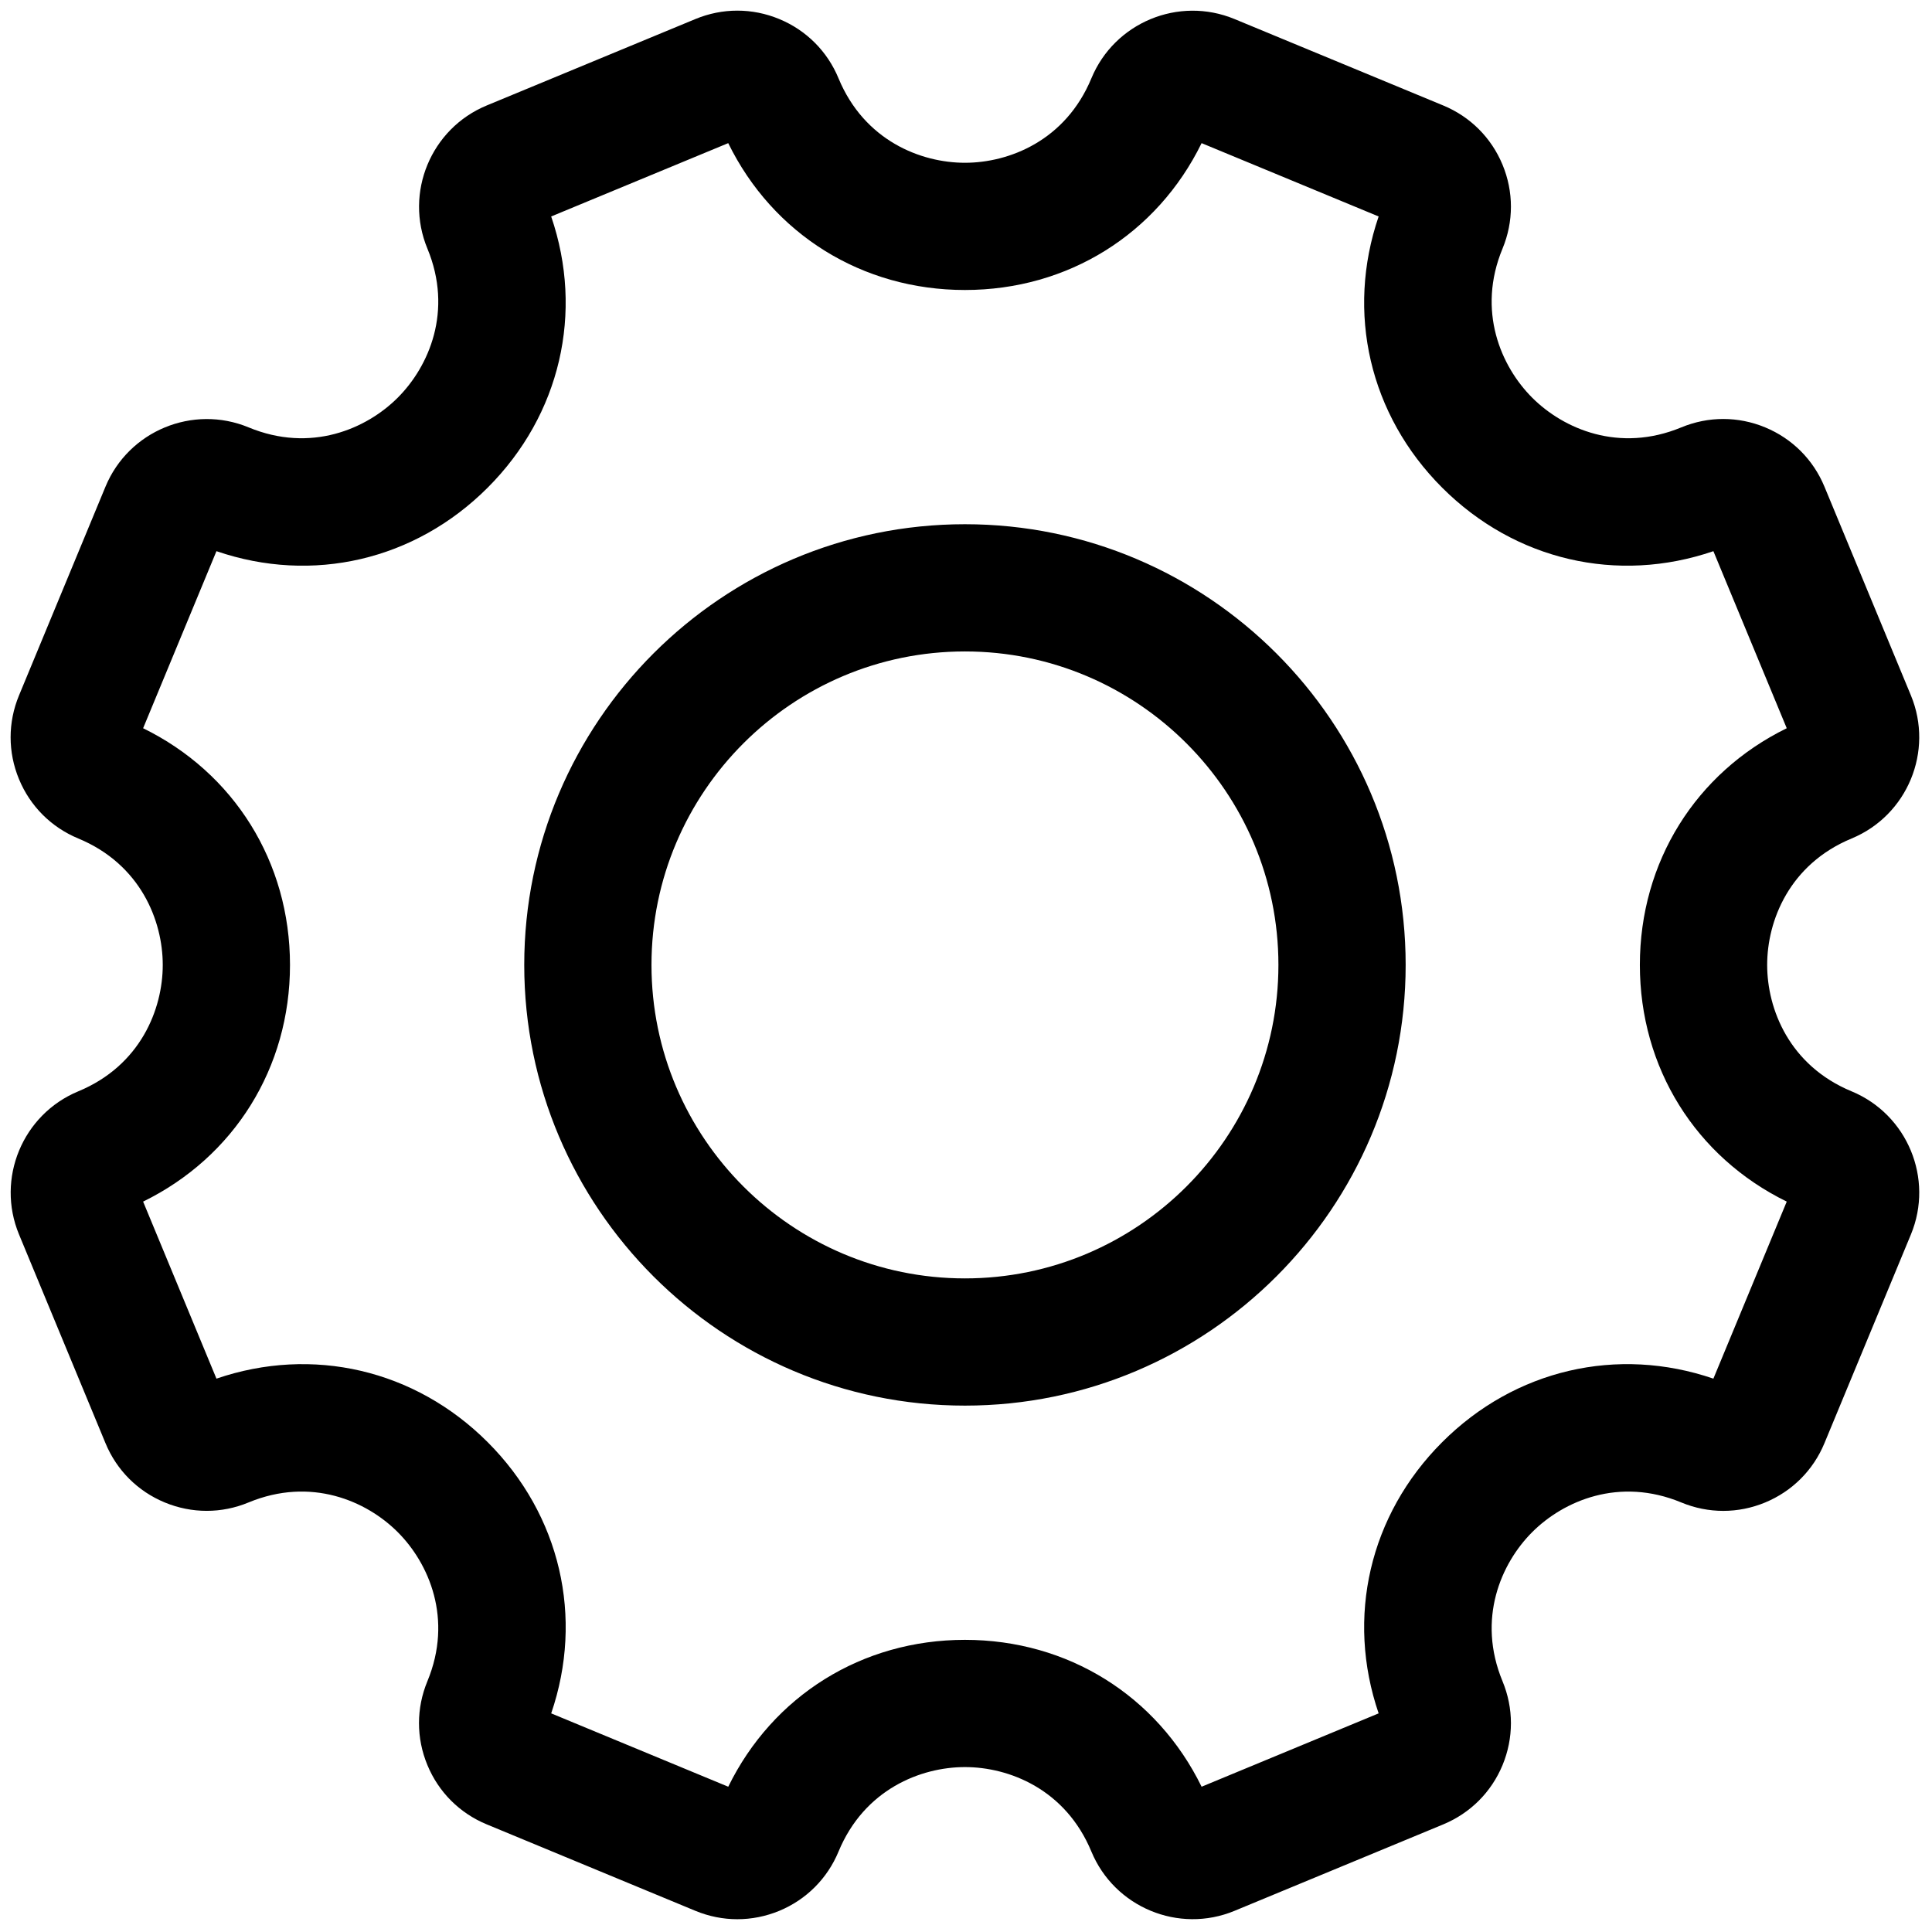
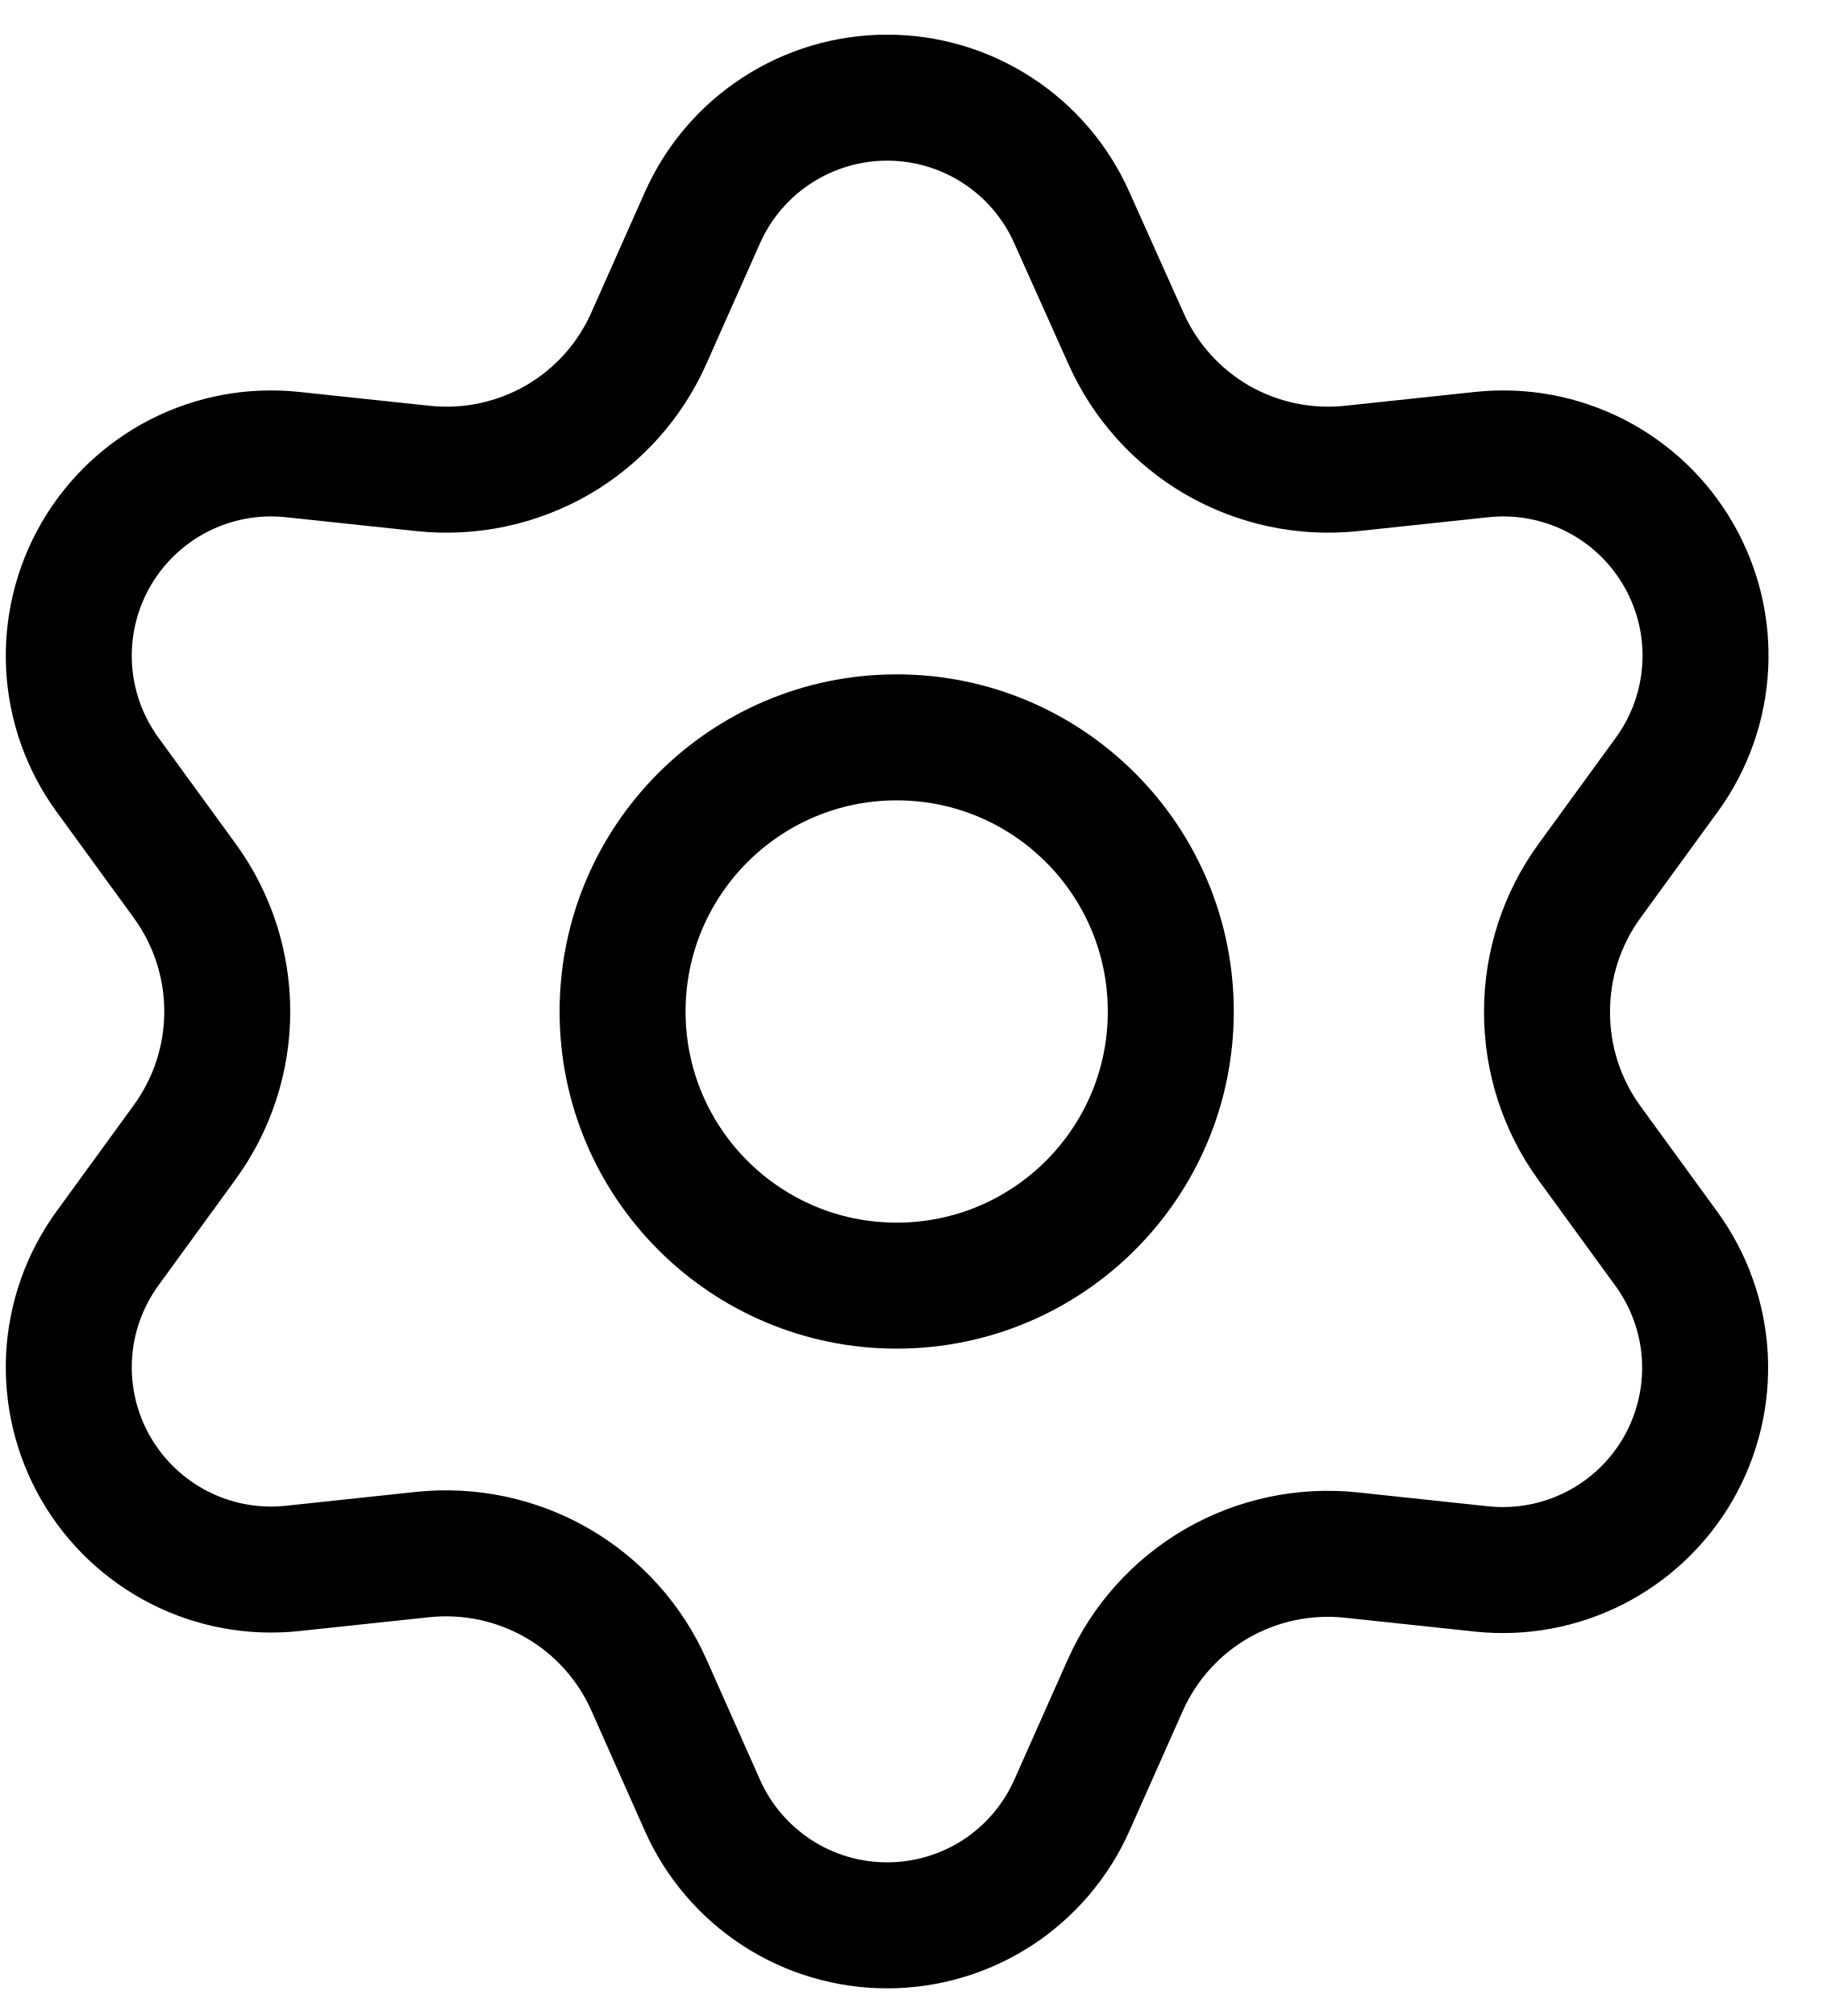
- <svg xmlns="http://www.w3.org/2000/svg" version="1.1" width="256" height="256" viewBox="0 0 256 256" xml:space="preserve">
-   <defs />
-   <g style="stroke: none; stroke-width: 0; stroke-dasharray: none; stroke-linecap: butt; stroke-linejoin: miter; stroke-miterlimit: 10; fill: none; fill-rule: nonzero; opacity: 1;" transform="translate(1.406593 1.406593) scale(2.81 2.81)">
-     <path d="M 34.268 90 c -0.669 0 -1.338 -0.132 -1.975 -0.395 l -9.845 -4.079 c -1.274 -0.527 -2.267 -1.519 -2.795 -2.795 c -0.528 -1.274 -0.528 -2.679 0 -3.953 c 1.216 -2.936 0.075 -5.558 -1.399 -7.032 c -1.474 -1.475 -4.094 -2.615 -7.033 -1.399 c -1.273 0.529 -2.677 0.528 -3.952 0.001 c -1.275 -0.528 -2.268 -1.52 -2.795 -2.795 l -4.078 -9.844 c -1.089 -2.63 0.164 -5.657 2.794 -6.748 C 6.128 49.745 7.174 47.085 7.174 45 c 0 -2.084 -1.046 -4.745 -3.983 -5.962 c -1.274 -0.528 -2.267 -1.52 -2.795 -2.795 c -0.528 -1.274 -0.528 -2.678 0 -3.952 l 4.078 -9.844 c 1.09 -2.631 4.12 -3.883 6.747 -2.795 c 2.936 1.216 5.558 0.075 7.033 -1.399 c 1.474 -1.474 2.616 -4.095 1.399 -7.032 c -1.09 -2.631 0.164 -5.657 2.795 -6.747 l 9.844 -4.077 c 1.274 -0.528 2.678 -0.528 3.953 0 c 1.275 0.528 2.268 1.521 2.795 2.796 c 1.216 2.936 3.877 3.982 5.962 3.982 c 2.085 0 4.745 -1.046 5.962 -3.983 c 1.09 -2.631 4.115 -3.885 6.748 -2.795 l 9.845 4.077 c 1.274 0.528 2.267 1.52 2.795 2.795 c 0.527 1.274 0.527 2.679 -0.001 3.953 c -1.217 2.936 -0.074 5.557 1.399 7.031 c 1.475 1.474 4.097 2.615 7.032 1.399 c 1.277 -0.528 2.68 -0.527 3.953 0 c 1.275 0.528 2.268 1.521 2.796 2.796 l 4.077 9.843 c 1.089 2.631 -0.165 5.658 -2.795 6.747 c -2.937 1.217 -3.983 3.878 -3.983 5.962 c 0 2.085 1.046 4.745 3.983 5.962 h 0.001 c 2.629 1.091 3.883 4.117 2.795 6.747 l -4.079 9.845 c -0.527 1.273 -1.52 2.266 -2.795 2.795 c -1.273 0.528 -2.679 0.528 -3.954 -0.001 c -2.934 -1.217 -5.557 -0.074 -7.031 1.399 c -1.474 1.475 -2.615 4.096 -1.399 7.032 c 0.528 1.274 0.528 2.678 0.001 3.953 c -0.528 1.275 -1.521 2.267 -2.796 2.796 l -9.844 4.077 c -2.63 1.09 -5.657 -0.166 -6.748 -2.794 c -1.217 -2.938 -3.877 -3.985 -5.962 -3.985 c -2.084 0 -4.746 1.047 -5.962 3.984 c -0.527 1.273 -1.52 2.266 -2.794 2.795 C 35.607 89.868 34.937 90 34.268 90 z M 25.491 80.293 l 8.349 3.459 c 2.105 -4.294 6.31 -6.926 11.161 -6.926 c 0 0 0 0 0 0 c 4.852 0 9.056 2.633 11.16 6.926 l 8.348 -3.459 c -1.547 -4.524 -0.435 -9.358 2.996 -12.788 c 3.431 -3.431 8.265 -4.544 12.789 -2.996 l 3.459 -8.348 c -4.294 -2.104 -6.926 -6.309 -6.926 -11.16 c 0 -4.852 2.632 -9.057 6.926 -11.162 l -3.459 -8.349 c -4.523 1.549 -9.359 0.435 -12.789 -2.994 c -3.432 -3.431 -4.543 -8.265 -2.996 -12.789 l -8.348 -3.458 c -2.103 4.293 -6.308 6.925 -11.16 6.925 c -4.852 0 -9.057 -2.632 -11.162 -6.925 l -8.349 3.458 c 1.548 4.524 0.436 9.358 -2.995 12.789 c -3.431 3.431 -8.264 4.544 -12.789 2.994 l -3.458 8.349 c 4.294 2.105 6.926 6.31 6.926 11.162 c 0 4.852 -2.632 9.056 -6.926 11.16 l 3.458 8.348 c 4.525 -1.547 9.359 -0.435 12.789 2.995 C 25.927 70.935 27.039 75.769 25.491 80.293 z M 84.511 56.503 c 0.001 0 0.002 0 0.003 0.001 C 84.513 56.503 84.512 56.503 84.511 56.503 z M 45.001 65.781 C 33.543 65.781 24.22 56.459 24.22 45 c 0 -11.459 9.323 -20.781 20.781 -20.781 S 65.783 33.541 65.783 45 C 65.783 56.459 56.46 65.781 45.001 65.781 z M 45.001 30.218 C 36.851 30.218 30.22 36.85 30.22 45 c 0 8.151 6.631 14.782 14.781 14.782 c 8.151 0 14.782 -6.631 14.782 -14.782 C 59.783 36.85 53.153 30.218 45.001 30.218 z" style="stroke: none; stroke-width: 1; stroke-dasharray: none; stroke-linecap: butt; stroke-linejoin: miter; stroke-miterlimit: 10; fill: rgb(0,0,0); fill-rule: nonzero; opacity: 1;" transform=" matrix(1 0 0 1 0 0) " stroke-linecap="round" />
-   </g>
+ <svg xmlns="http://www.w3.org/2000/svg" width="29" height="32" viewBox="0 0 29 32" fill="none">
+   <path d="M14.235 20.407C16.639 20.407 18.587 18.459 18.587 16.056C18.587 13.652 16.639 11.704 14.235 11.704C11.832 11.704 9.884 13.652 9.884 16.056C9.884 18.459 11.832 20.407 14.235 20.407Z" stroke="#000" stroke-width="2" stroke-linecap="round" stroke-linejoin="round" />
+   <path d="M10.303 26.748L11.151 28.655C11.403 29.222 11.814 29.704 12.335 30.043C12.855 30.381 13.463 30.561 14.084 30.561C14.705 30.561 15.313 30.381 15.834 30.043C16.354 29.704 16.765 29.222 17.017 28.655L17.865 26.748C18.167 26.071 18.675 25.507 19.316 25.136C19.961 24.764 20.707 24.605 21.448 24.683L23.522 24.904C24.14 24.969 24.763 24.854 25.316 24.572C25.869 24.291 26.329 23.854 26.64 23.317C26.95 22.779 27.098 22.163 27.066 21.543C27.033 20.923 26.821 20.326 26.456 19.824L25.228 18.137C24.79 17.531 24.557 16.802 24.56 16.056C24.56 15.311 24.796 14.585 25.234 13.983L26.462 12.296C26.828 11.794 27.039 11.197 27.072 10.576C27.105 9.957 26.957 9.34 26.646 8.803C26.336 8.265 25.876 7.829 25.323 7.547C24.769 7.265 24.146 7.15 23.529 7.215L21.454 7.436C20.714 7.514 19.967 7.355 19.322 6.983C18.68 6.61 18.172 6.043 17.872 5.364L17.017 3.457C16.765 2.889 16.354 2.407 15.834 2.069C15.313 1.73 14.705 1.55 14.084 1.55C13.463 1.55 12.855 1.73 12.335 2.069C11.814 2.407 11.403 2.889 11.151 3.457L10.303 5.364C10.003 6.043 9.495 6.61 8.852 6.983C8.207 7.355 7.461 7.514 6.72 7.436L4.639 7.215C4.022 7.15 3.399 7.265 2.845 7.547C2.292 7.829 1.833 8.265 1.522 8.803C1.212 9.34 1.064 9.957 1.096 10.576C1.129 11.197 1.341 11.794 1.706 12.296L2.934 13.983C3.372 14.585 3.608 15.311 3.608 16.056C3.608 16.8 3.372 17.526 2.934 18.128L1.706 19.816C1.341 20.318 1.129 20.915 1.096 21.535C1.064 22.155 1.212 22.771 1.522 23.308C1.833 23.846 2.293 24.282 2.846 24.564C3.399 24.846 4.022 24.961 4.639 24.896L6.714 24.675C7.454 24.598 8.201 24.756 8.846 25.128C9.491 25.5 10.001 26.067 10.303 26.748Z" stroke="#000" stroke-width="2" stroke-linecap="round" stroke-linejoin="round" />
</svg>
